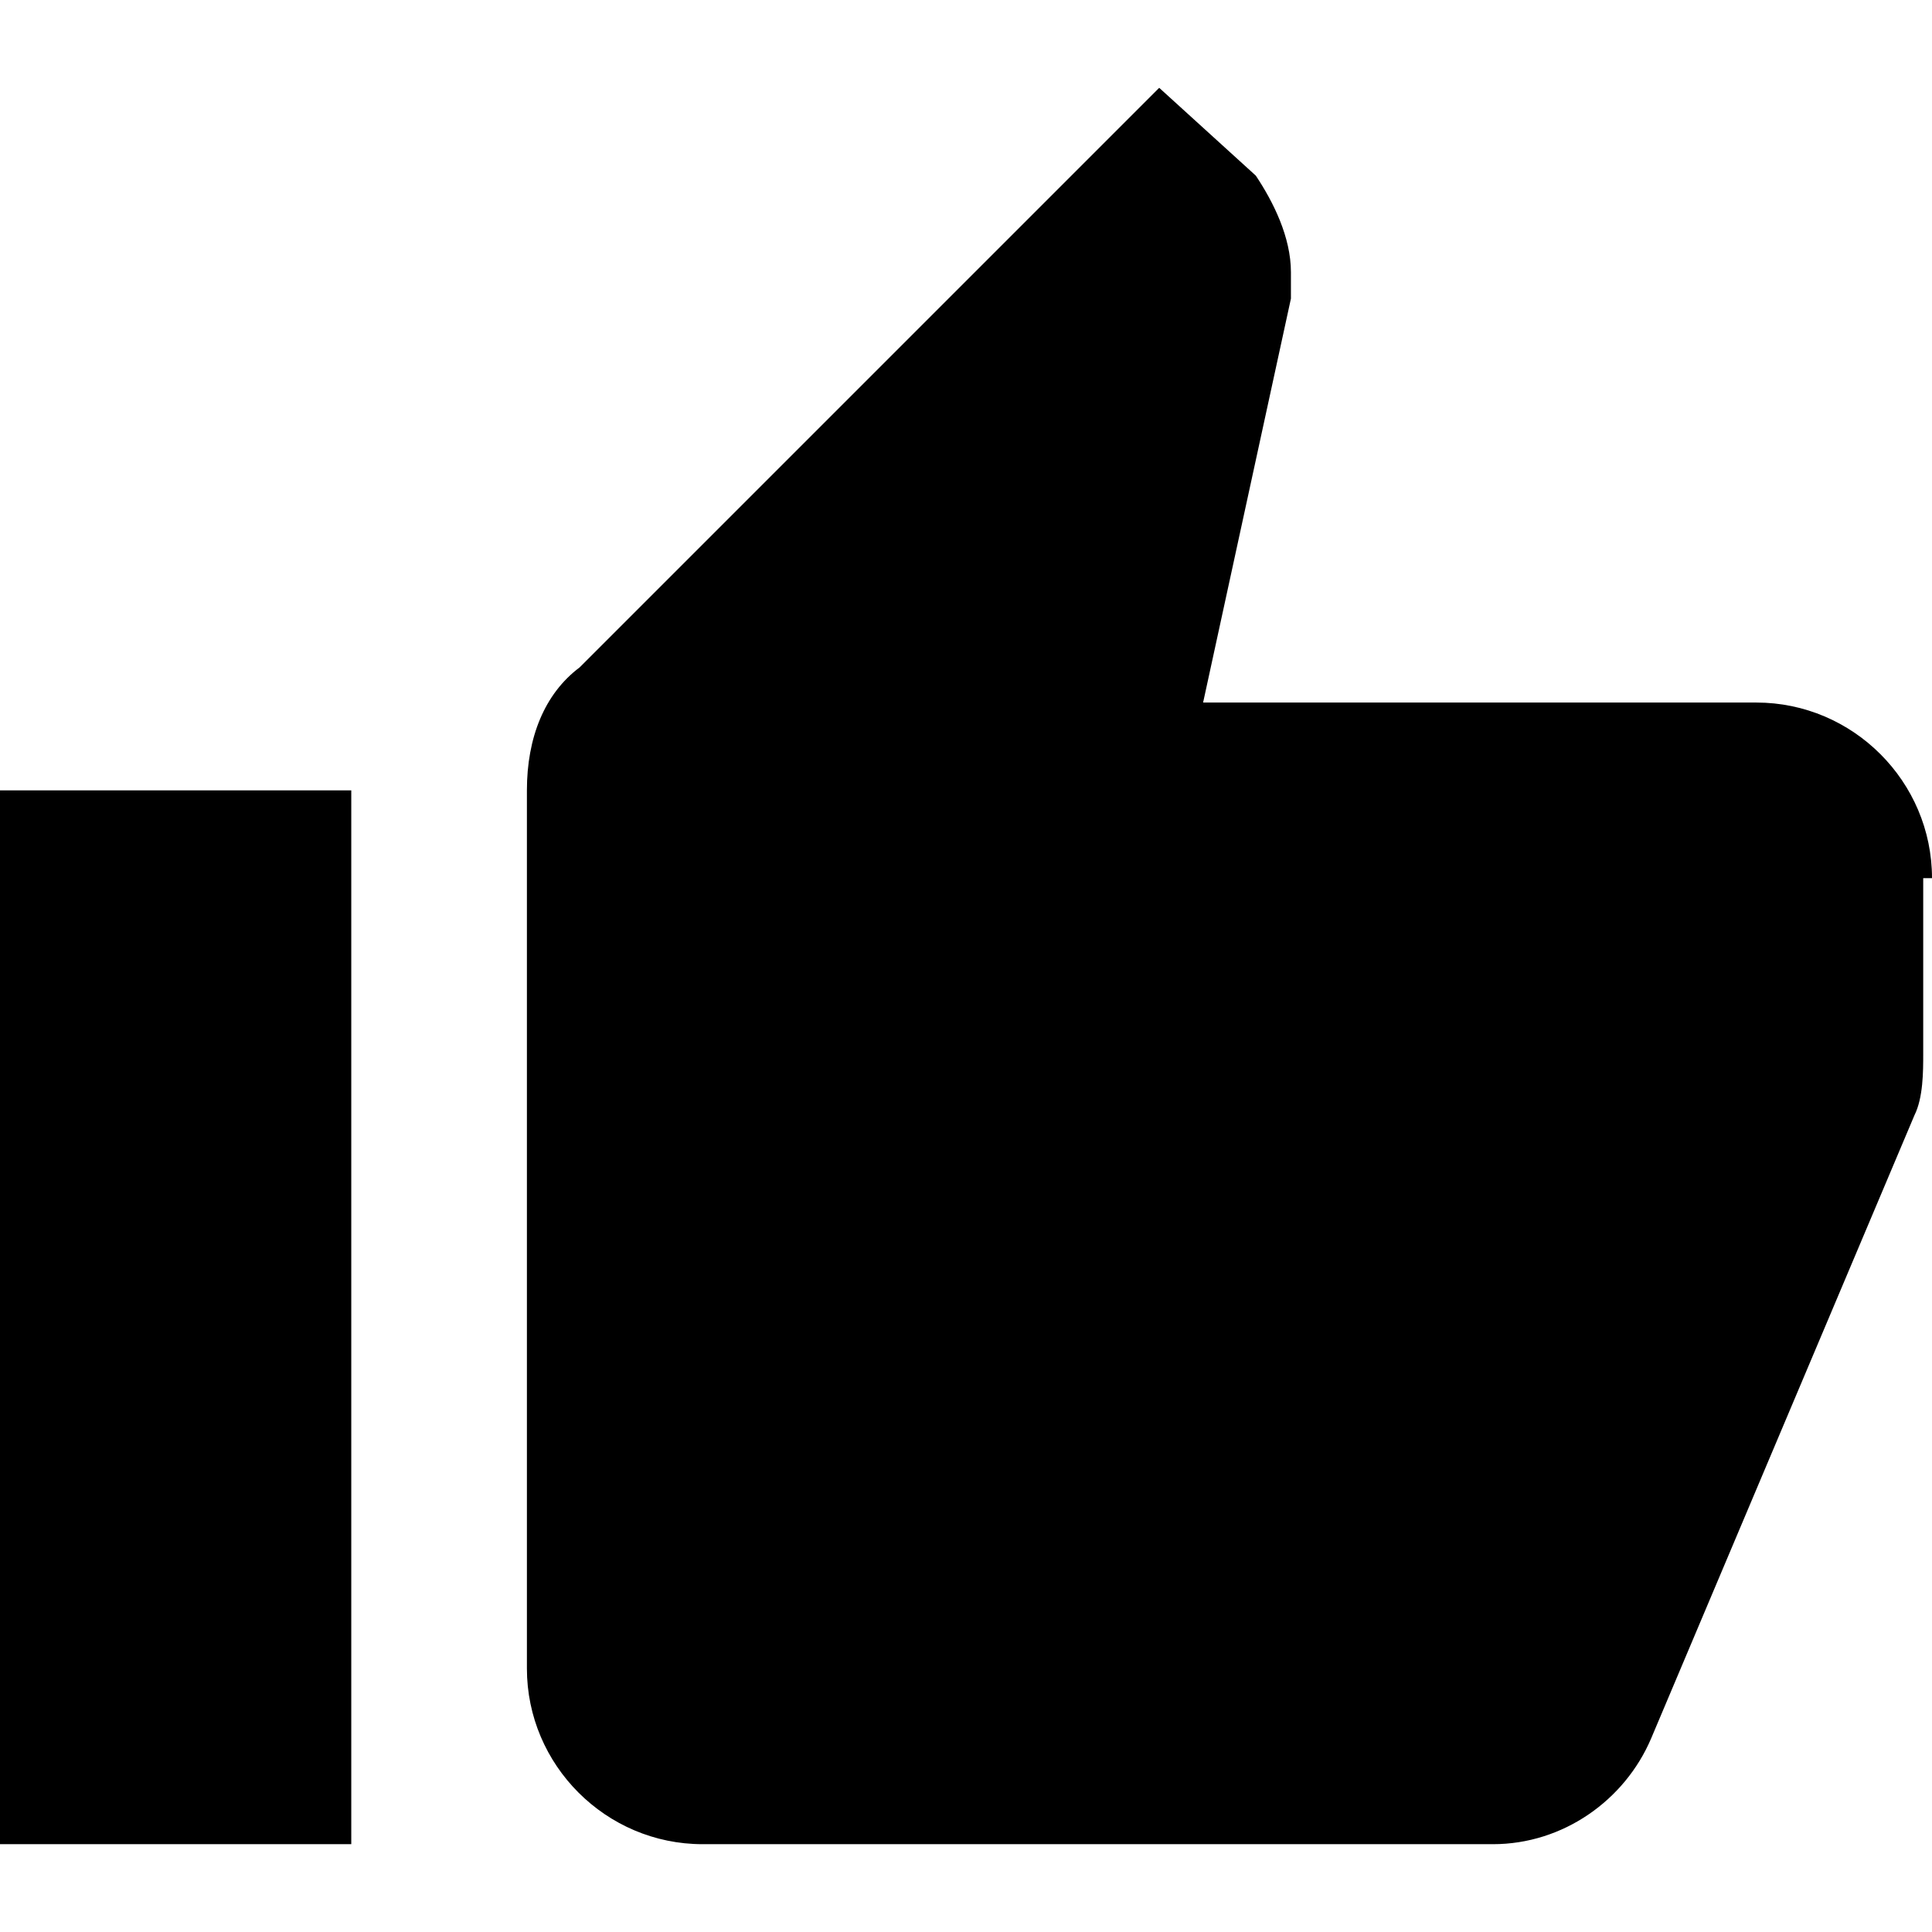
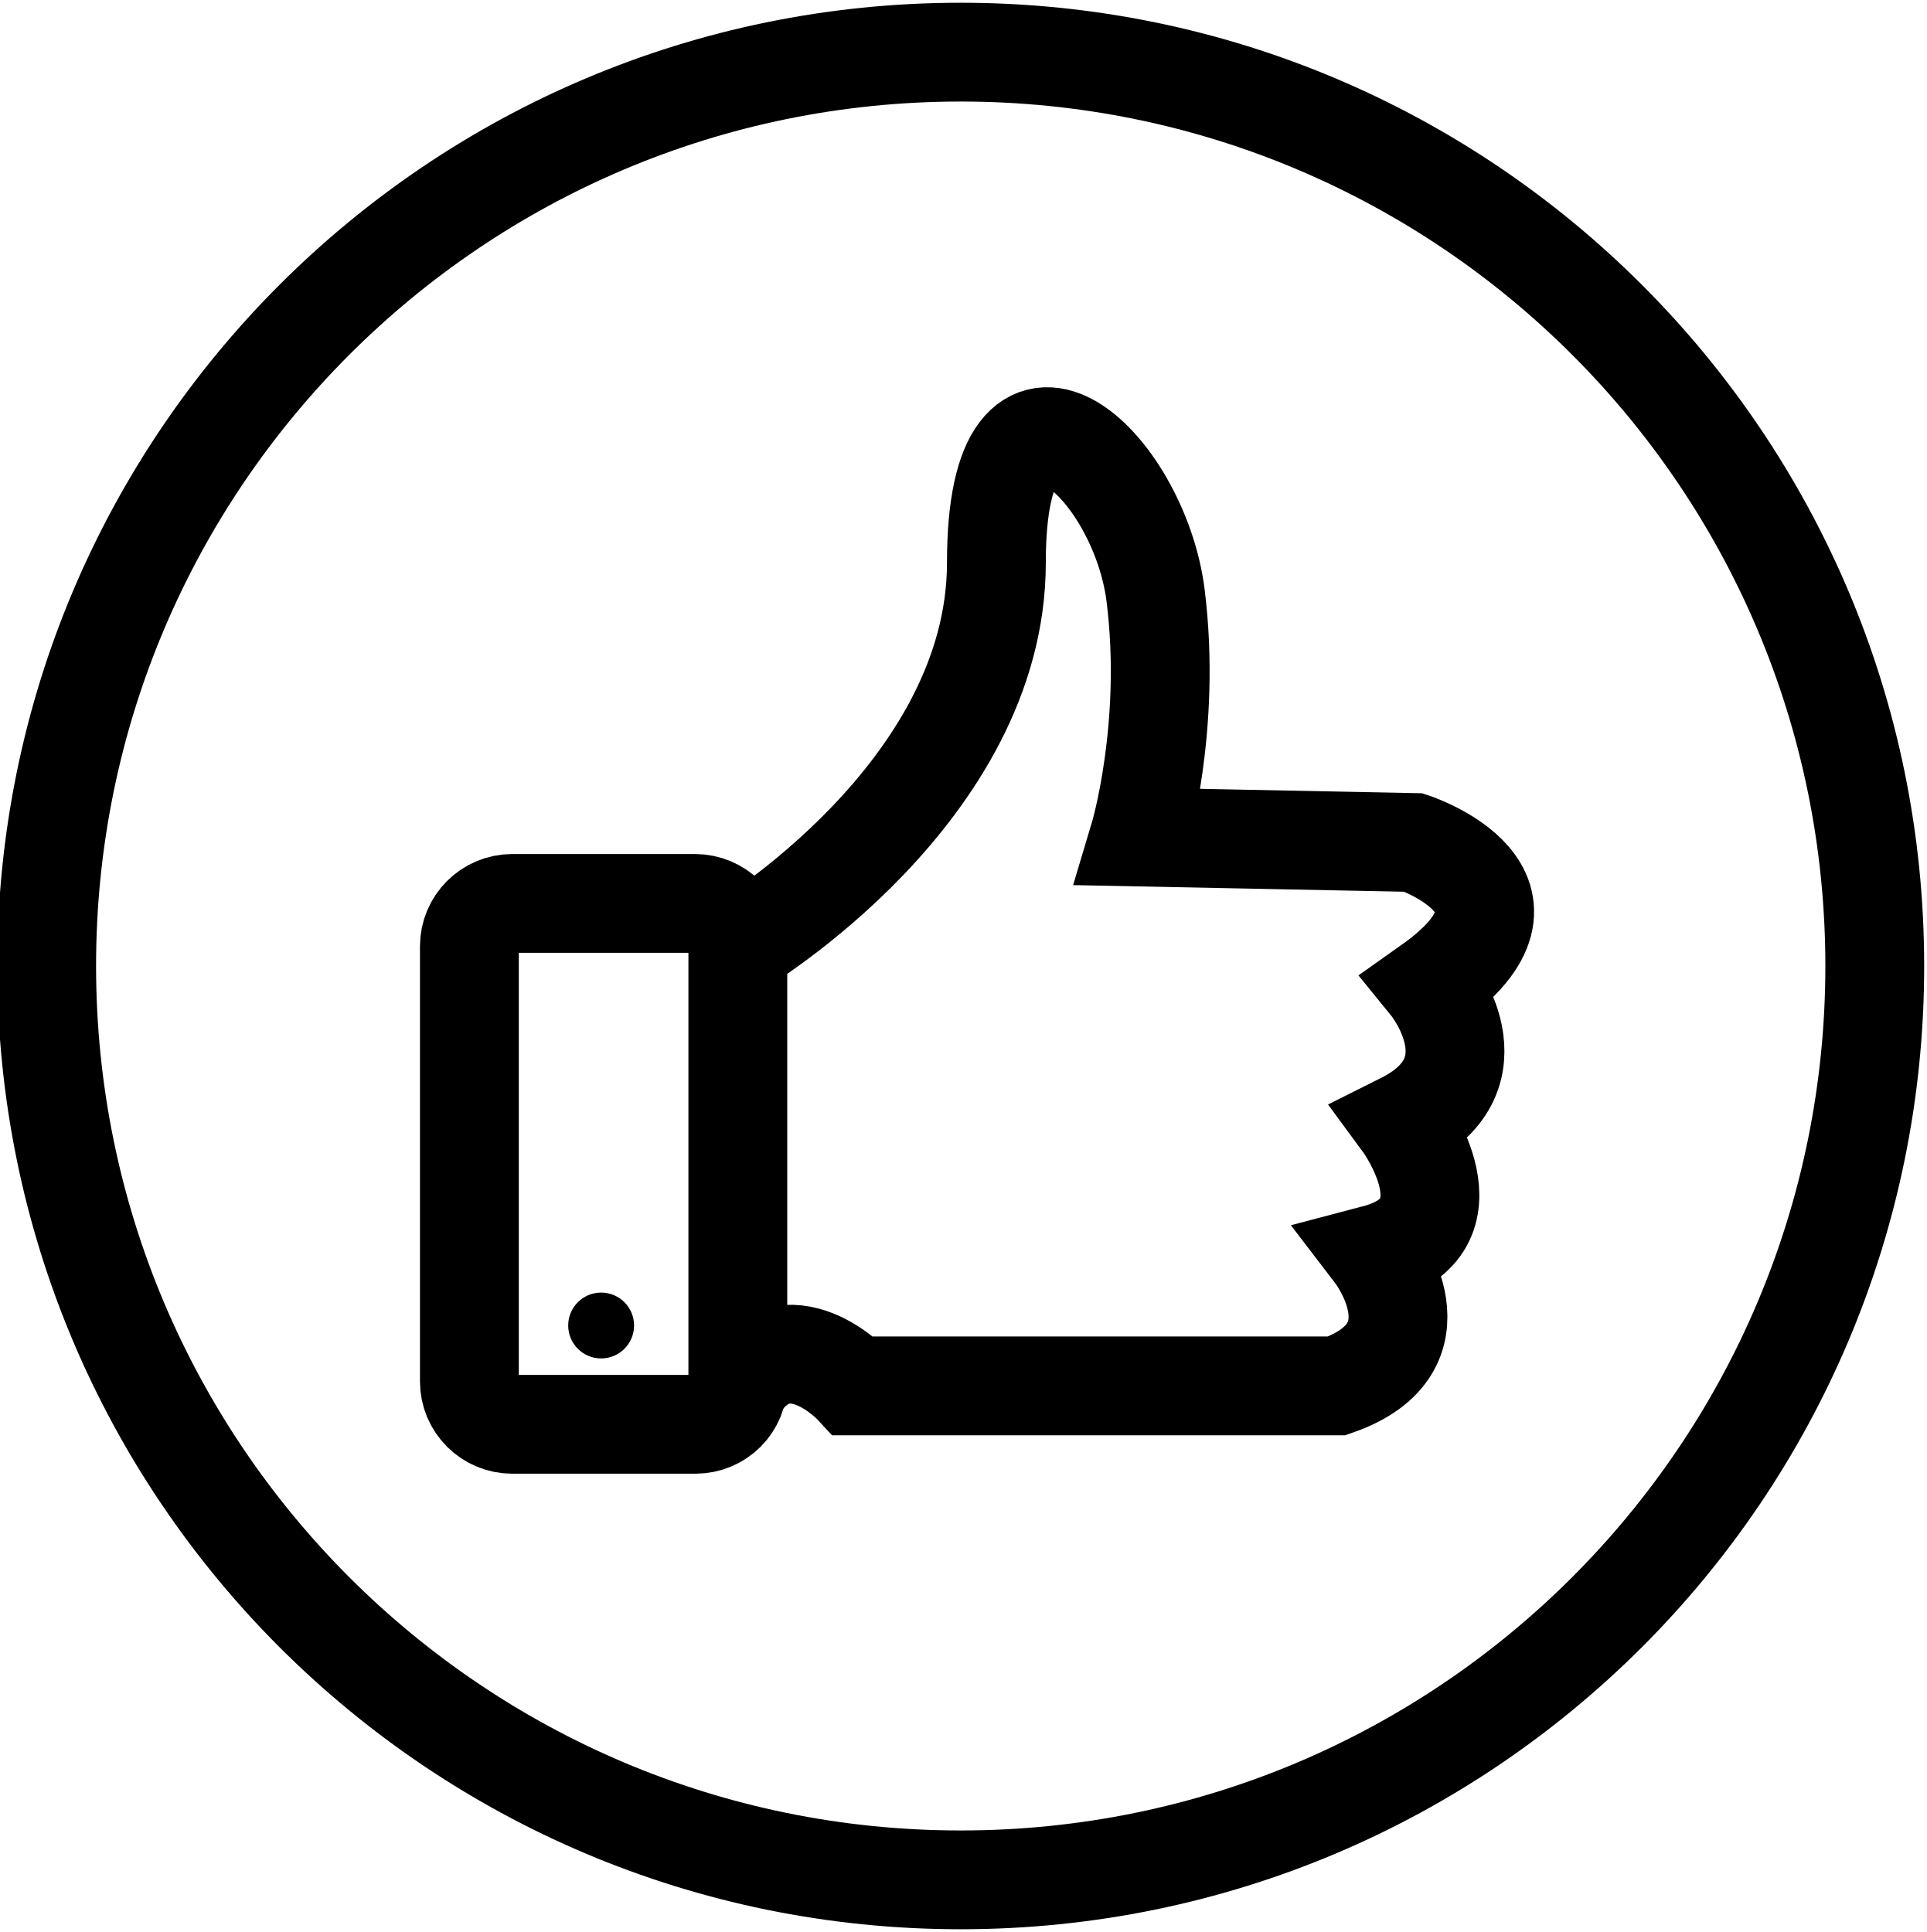
- <svg xmlns="http://www.w3.org/2000/svg" version="1.1" id="Capa_1" x="0px" y="0px" width="561px" height="561px" viewBox="0 0 561 561" style="enable-background:new 0 0 561 561;" xml:space="preserve">
-   <g>
-     <g id="thumb-up">
-       <path d="M0,535.5h102v-306H0V535.5z M561,255c0-28.05-22.95-51-51-51H349.35l25.5-117.3c0-2.55,0-5.1,0-7.65    c0-10.2-5.1-20.4-10.199-28.05L336.6,25.5L168.3,193.8c-10.2,7.65-15.3,20.4-15.3,35.7v255c0,28.05,22.95,51,51,51h229.5    c20.4,0,38.25-12.75,45.9-30.6l76.5-181.051c2.55-5.1,2.55-12.75,2.55-17.85v-51H561C561,257.55,561,255,561,255z" />
-     </g>
-   </g>
-   <g>
- </g>
-   <g>
- </g>
-   <g>
- </g>
-   <g>
- </g>
-   <g>
- </g>
-   <g>
- </g>
-   <g>
- </g>
-   <g>
- </g>
-   <g>
- </g>
-   <g>
- </g>
-   <g>
- </g>
-   <g>
- </g>
-   <g>
- </g>
-   <g>
- </g>
-   <g>
- </g>
+ <svg xmlns="http://www.w3.org/2000/svg" version="1.1" id="Layer_2" x="0px" y="0px" viewBox="0 0 351 352" style="enable-background:new 0 0 351 352;" xml:space="preserve">
+   <style type="text/css">
+ 	.st0{fill:none;stroke:#000000;stroke-width:18;stroke-miterlimit:10;}
+ </style>
+   <circle class="st0" cx="175" cy="176" r="166.5" />
+   <path class="st0" d="M126.7,259.5H93.3c-4.3,0-7.8-3.5-7.8-7.8v-79.3c0-4.3,3.5-7.8,7.8-7.8h33.3c4.3,0,7.8,3.5,7.8,7.8v79.3  C134.5,256,131,259.5,126.7,259.5z" />
+   <circle cx="109.5" cy="241.5" r="6" />
+   <path class="st0" d="M134.5,172.5c0,0,47-28,47-70s26-18,29,6s-3,44-3,44l50,1c0,0,27,9,3,26c0,0,13,16-5,25c0,0,14,19-5,24  c0,0,13,17-7,24h-88c0,0-12-13-21,0" />
</svg>
